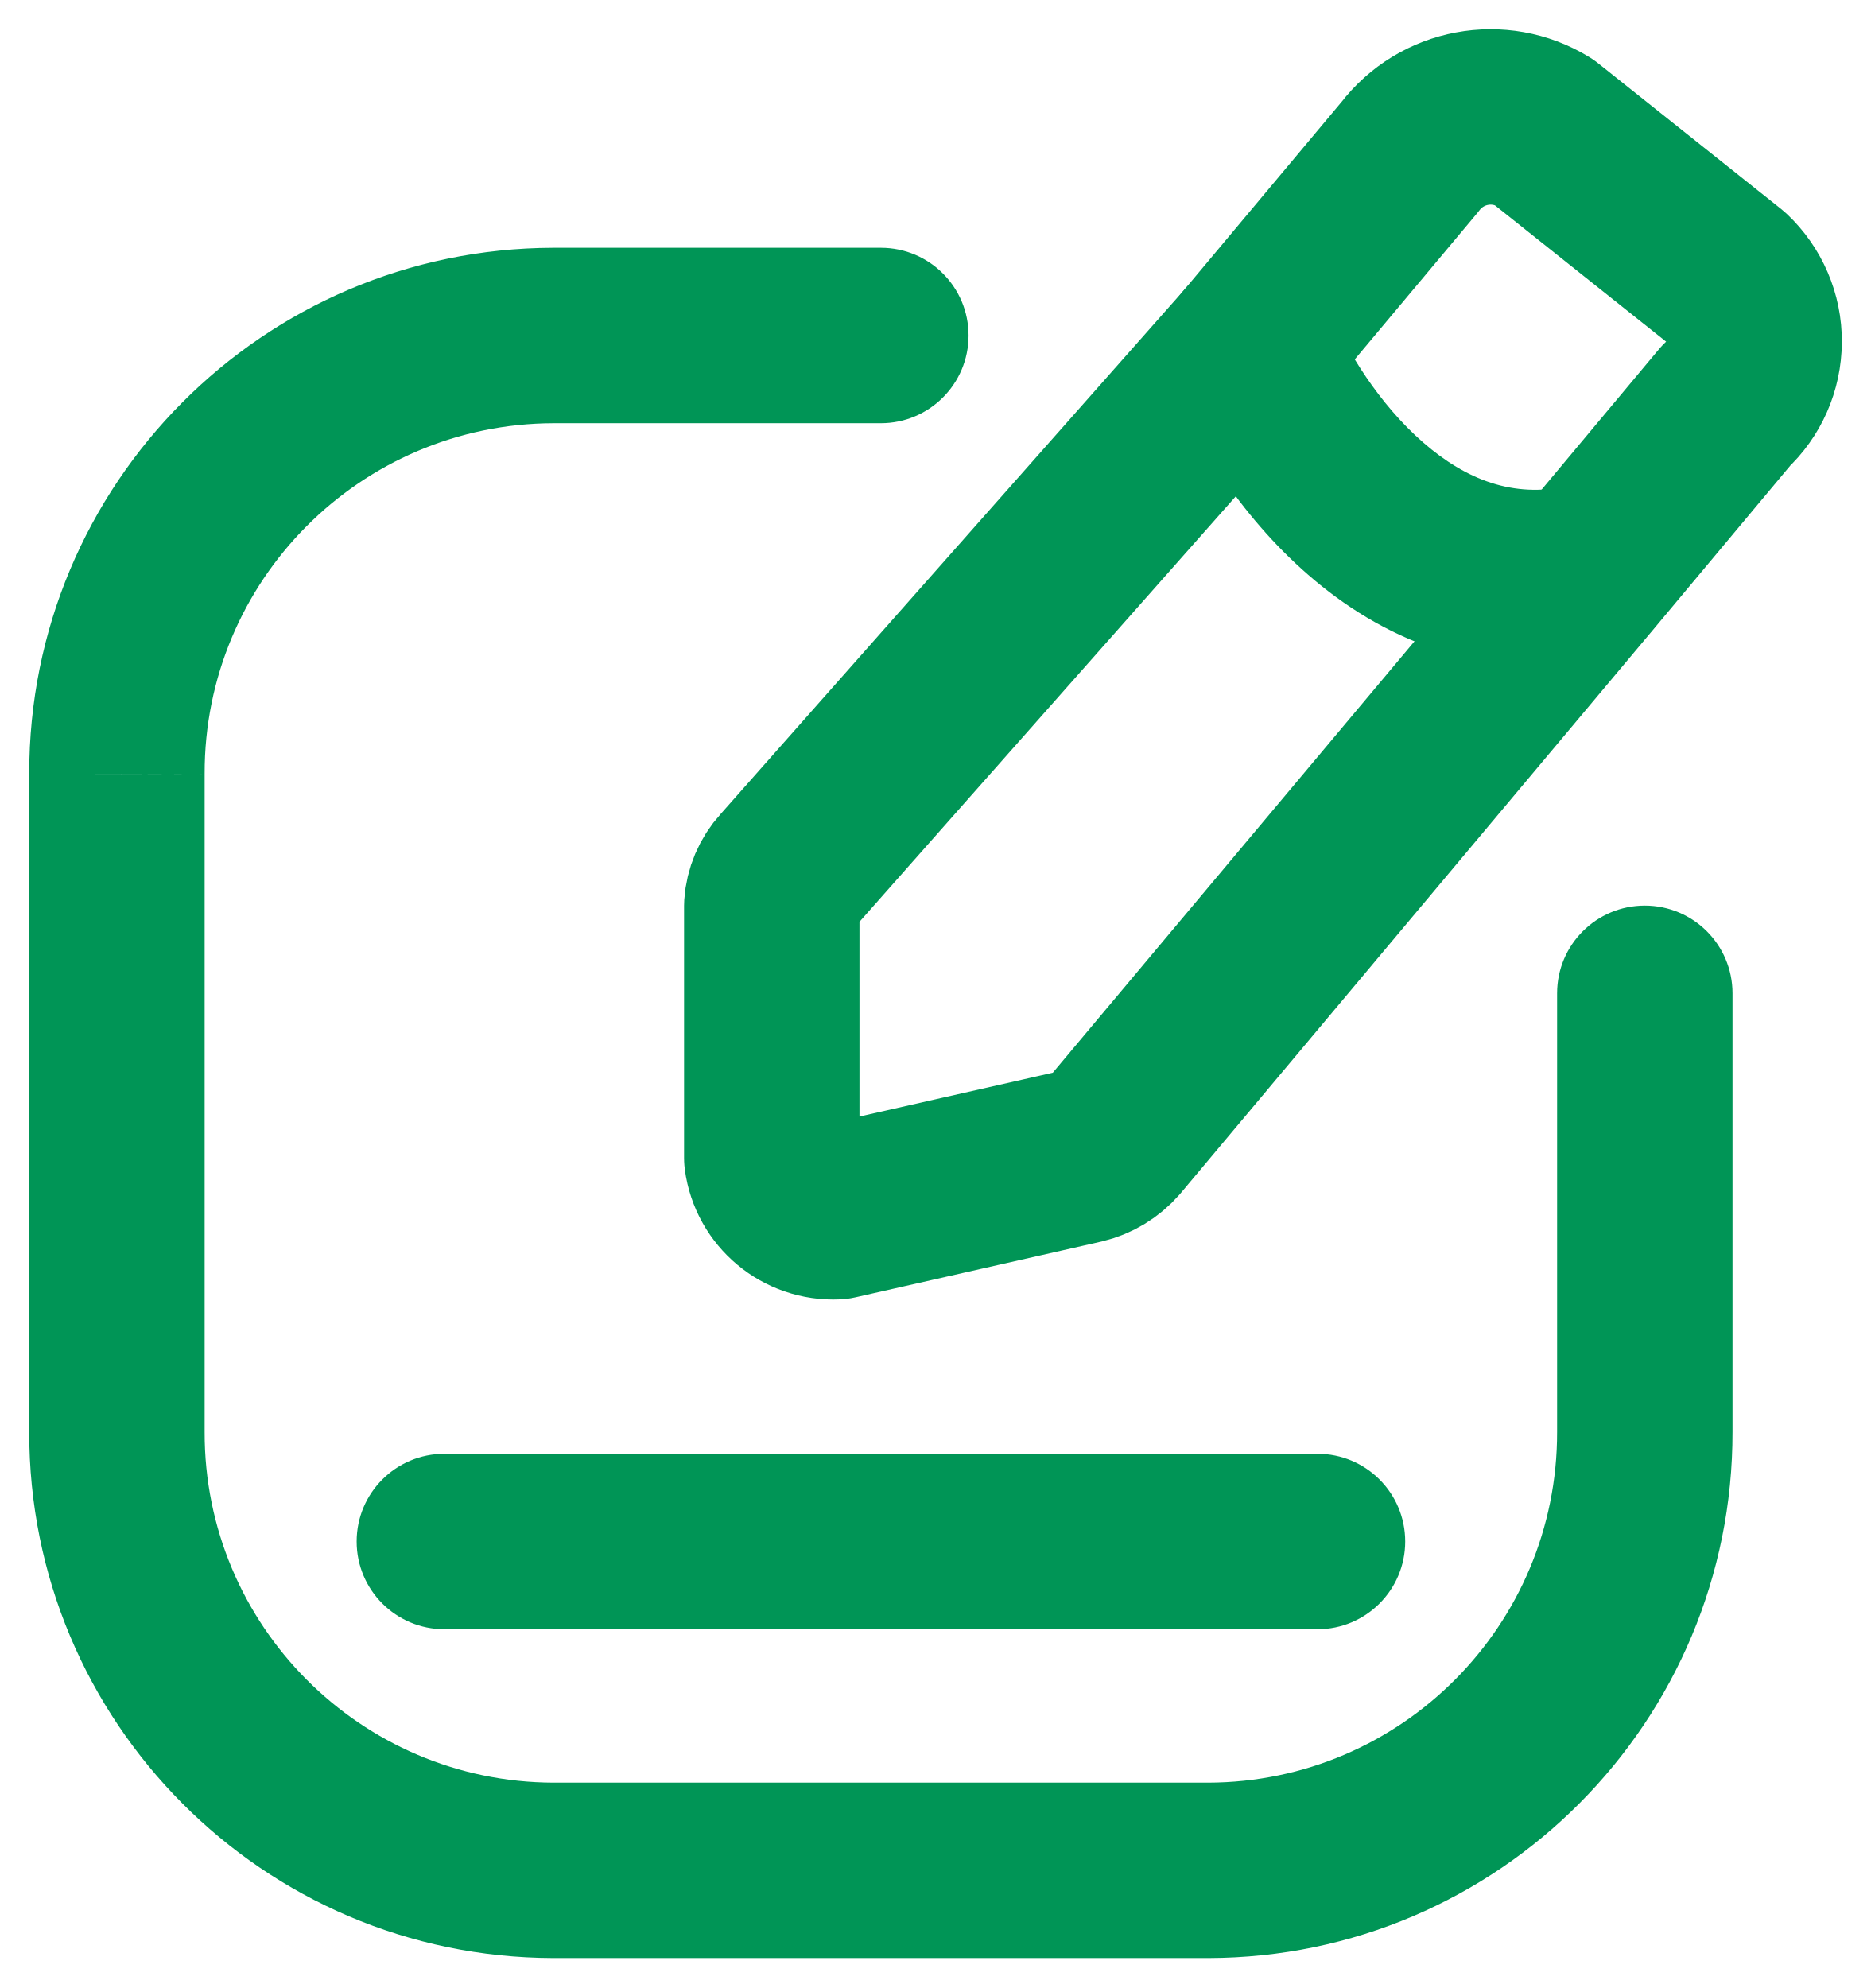
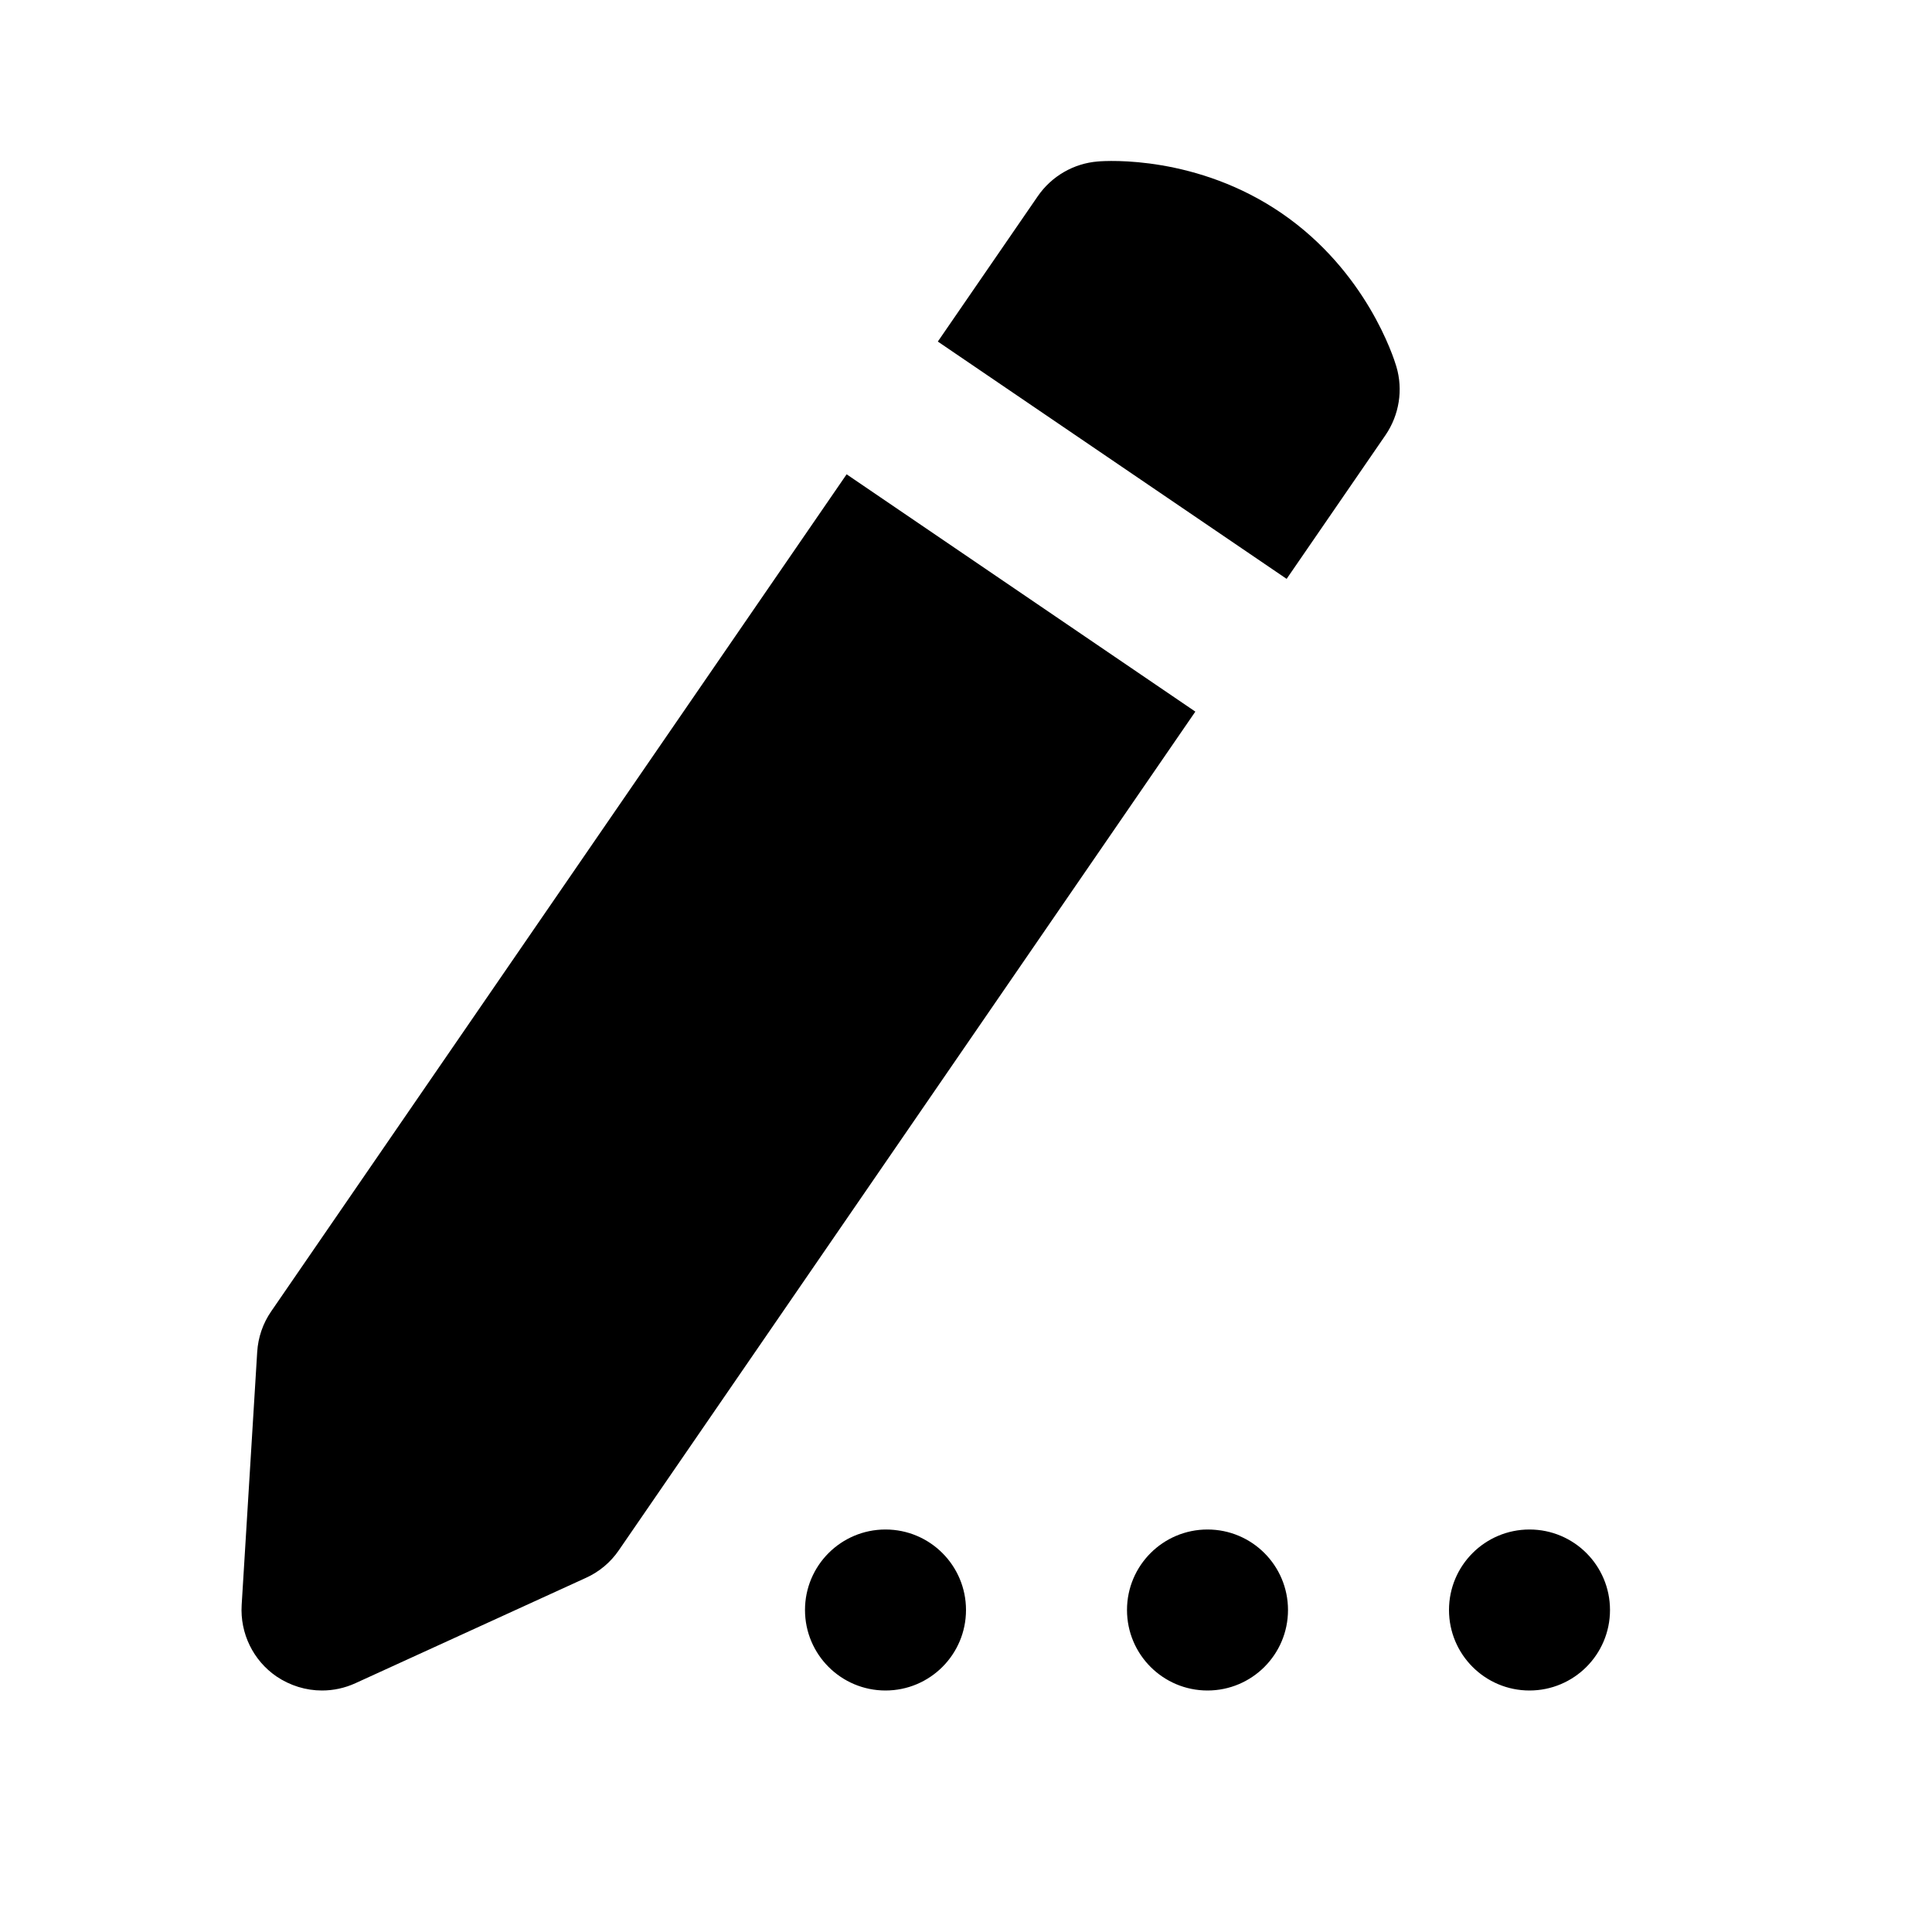
- <svg xmlns="http://www.w3.org/2000/svg" width="16" height="17" viewBox="0 0 16 17" fill="none">
-   <path fill-rule="evenodd" clip-rule="evenodd" d="M13.2 1.128L14.766 2.375C14.917 2.517 15.003 2.716 15.001 2.923C15 3.131 14.913 3.329 14.76 3.47L13.57 4.894L9.521 9.723C9.45 9.804 9.356 9.861 9.251 9.886L7.151 10.362C6.876 10.375 6.636 10.175 6.6 9.902V7.744C6.607 7.64 6.649 7.541 6.719 7.464L10.693 2.971L12.057 1.342C12.327 0.988 12.821 0.895 13.2 1.128Z" stroke="#009556" stroke-width="1.5" stroke-linecap="round" stroke-linejoin="round" />
-   <path d="M7.533 3.619C7.947 3.619 8.283 3.283 8.283 2.869C8.283 2.454 7.947 2.119 7.533 2.119V3.619ZM4.733 2.869V2.119L4.731 2.119L4.733 2.869ZM1 6.619H1.75L1.75 6.617L1 6.619ZM1 12.244L1.75 12.245V12.244H1ZM4.733 15.994L4.731 16.744H4.733V15.994ZM10.333 15.994V16.744L10.335 16.744L10.333 15.994ZM14.066 12.244H13.316L13.316 12.245L14.066 12.244ZM14.816 8.494C14.816 8.079 14.48 7.744 14.066 7.744C13.652 7.744 13.316 8.079 13.316 8.494H14.816ZM11.386 2.684C11.228 2.302 10.79 2.119 10.407 2.277C10.024 2.435 9.842 2.874 10 3.257L11.386 2.684ZM13.732 5.622C14.136 5.533 14.392 5.132 14.302 4.728C14.213 4.323 13.813 4.068 13.408 4.157L13.732 5.622ZM3.8 12.432C3.386 12.432 3.05 12.767 3.05 13.182C3.05 13.596 3.386 13.932 3.8 13.932V12.432ZM11.267 13.932C11.681 13.932 12.017 13.596 12.017 13.182C12.017 12.767 11.681 12.432 11.267 12.432V13.932ZM7.533 2.119H4.733V3.619H7.533V2.119ZM4.731 2.119C2.251 2.125 0.245 4.14 0.25 6.62L1.75 6.617C1.746 4.965 3.083 3.623 4.735 3.619L4.731 2.119ZM0.25 6.619V12.244H1.75V6.619H0.25ZM0.25 12.242C0.245 14.722 2.251 16.738 4.731 16.744L4.735 15.244C3.083 15.24 1.746 13.897 1.75 12.245L0.25 12.242ZM4.733 16.744H10.333V15.244H4.733V16.744ZM10.335 16.744C12.815 16.738 14.821 14.722 14.816 12.242L13.316 12.245C13.319 13.897 11.983 15.24 10.331 15.244L10.335 16.744ZM14.816 12.244V8.494H13.316V12.244H14.816ZM10 3.257C10.195 3.729 10.592 4.398 11.187 4.915C11.794 5.444 12.668 5.857 13.732 5.622L13.408 4.157C12.943 4.26 12.539 4.104 12.171 3.784C11.79 3.452 11.513 2.992 11.386 2.684L10 3.257ZM3.8 13.932H11.267V12.432H3.8V13.932Z" fill="#009556" />
+ <svg xmlns="http://www.w3.org/2000/svg" viewBox="0 0 24 24" width="24px" height="24px">
+   <path d="M11 19A1 1 0 1011 21 1 1 0 1011 19zM15 19A1 1 0 1015 21 1 1 0 1015 19zM19 19A1 1 0 1019 21 1 1 0 1019 19zM10.517 5.892L3.369 16.29c-.103.149-.163.324-.174.505l-.193 3.144c-.021.351.143.688.432.886C3.604 20.94 3.801 21 4 21c.141 0 .283-.03.416-.091L7.28 19.6c.165-.075.306-.193.408-.343l7.161-10.417L10.517 5.892zM17.346 4.553c-.035-.119-.375-1.183-1.422-1.902-1.049-.721-2.166-.656-2.287-.645-.3.024-.574.183-.745.431L11.65 4.243l4.333 2.948 1.229-1.787C17.382 5.154 17.432 4.842 17.346 4.553z" />
</svg>
